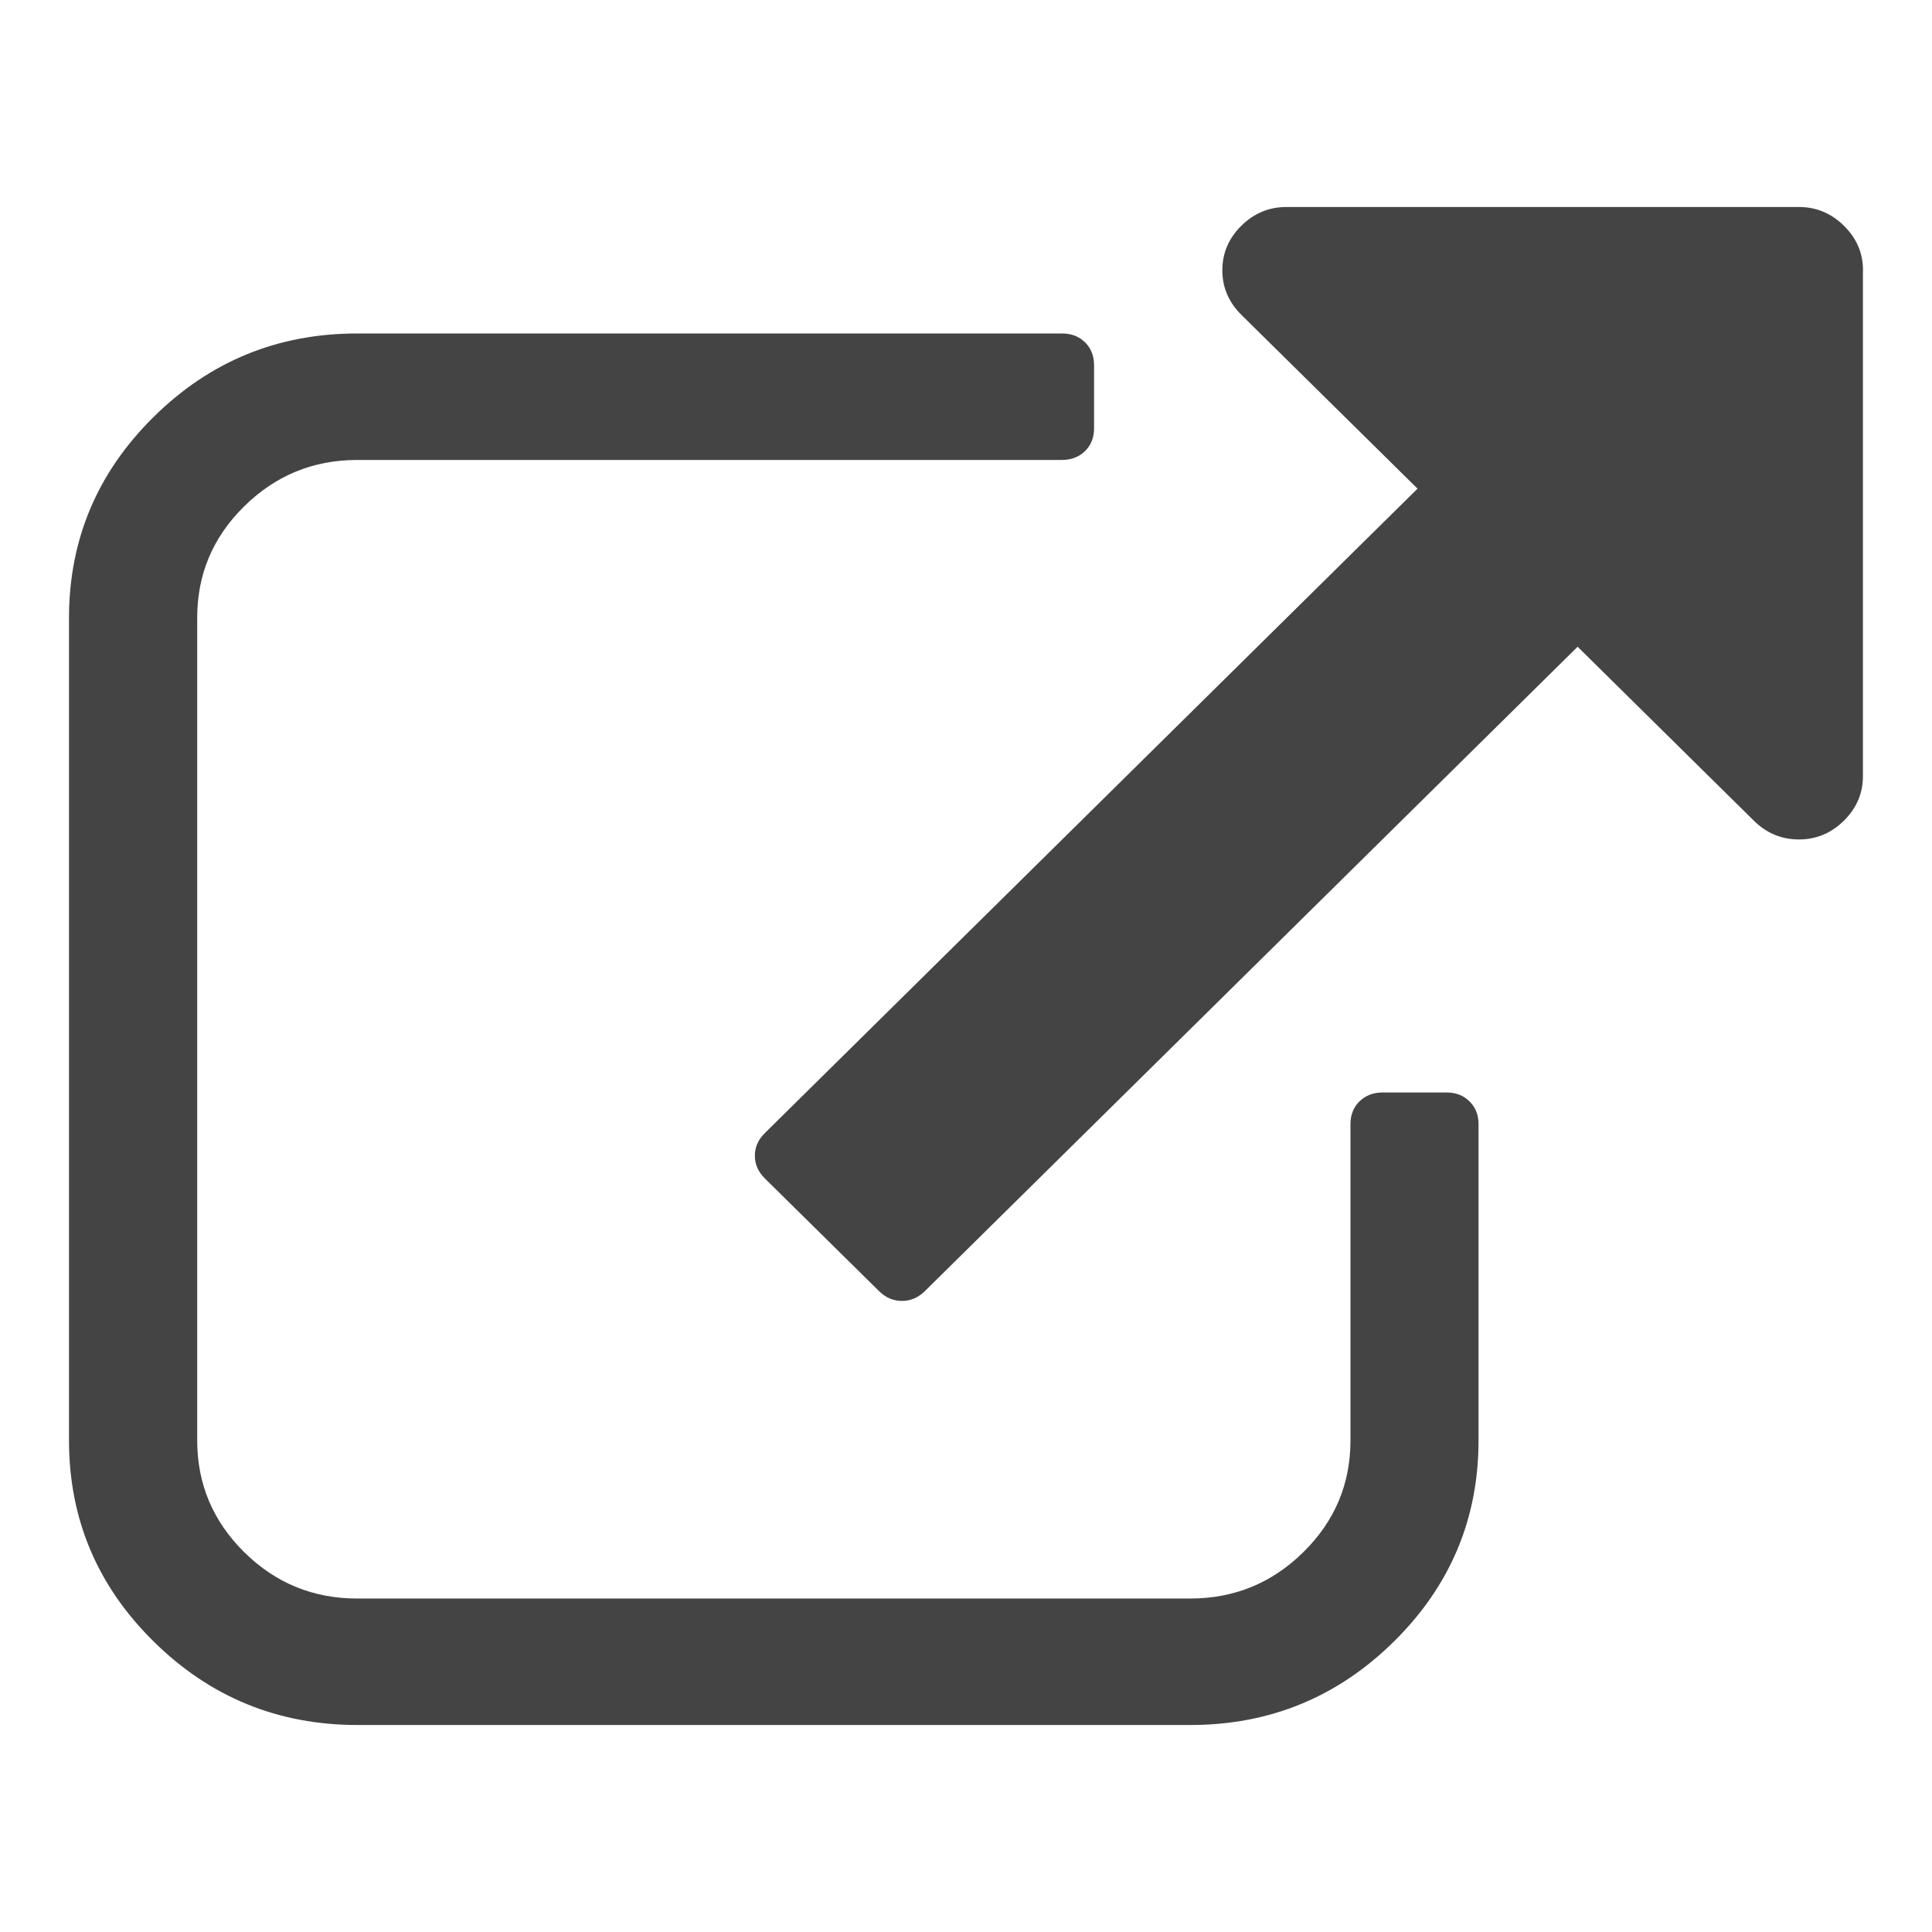
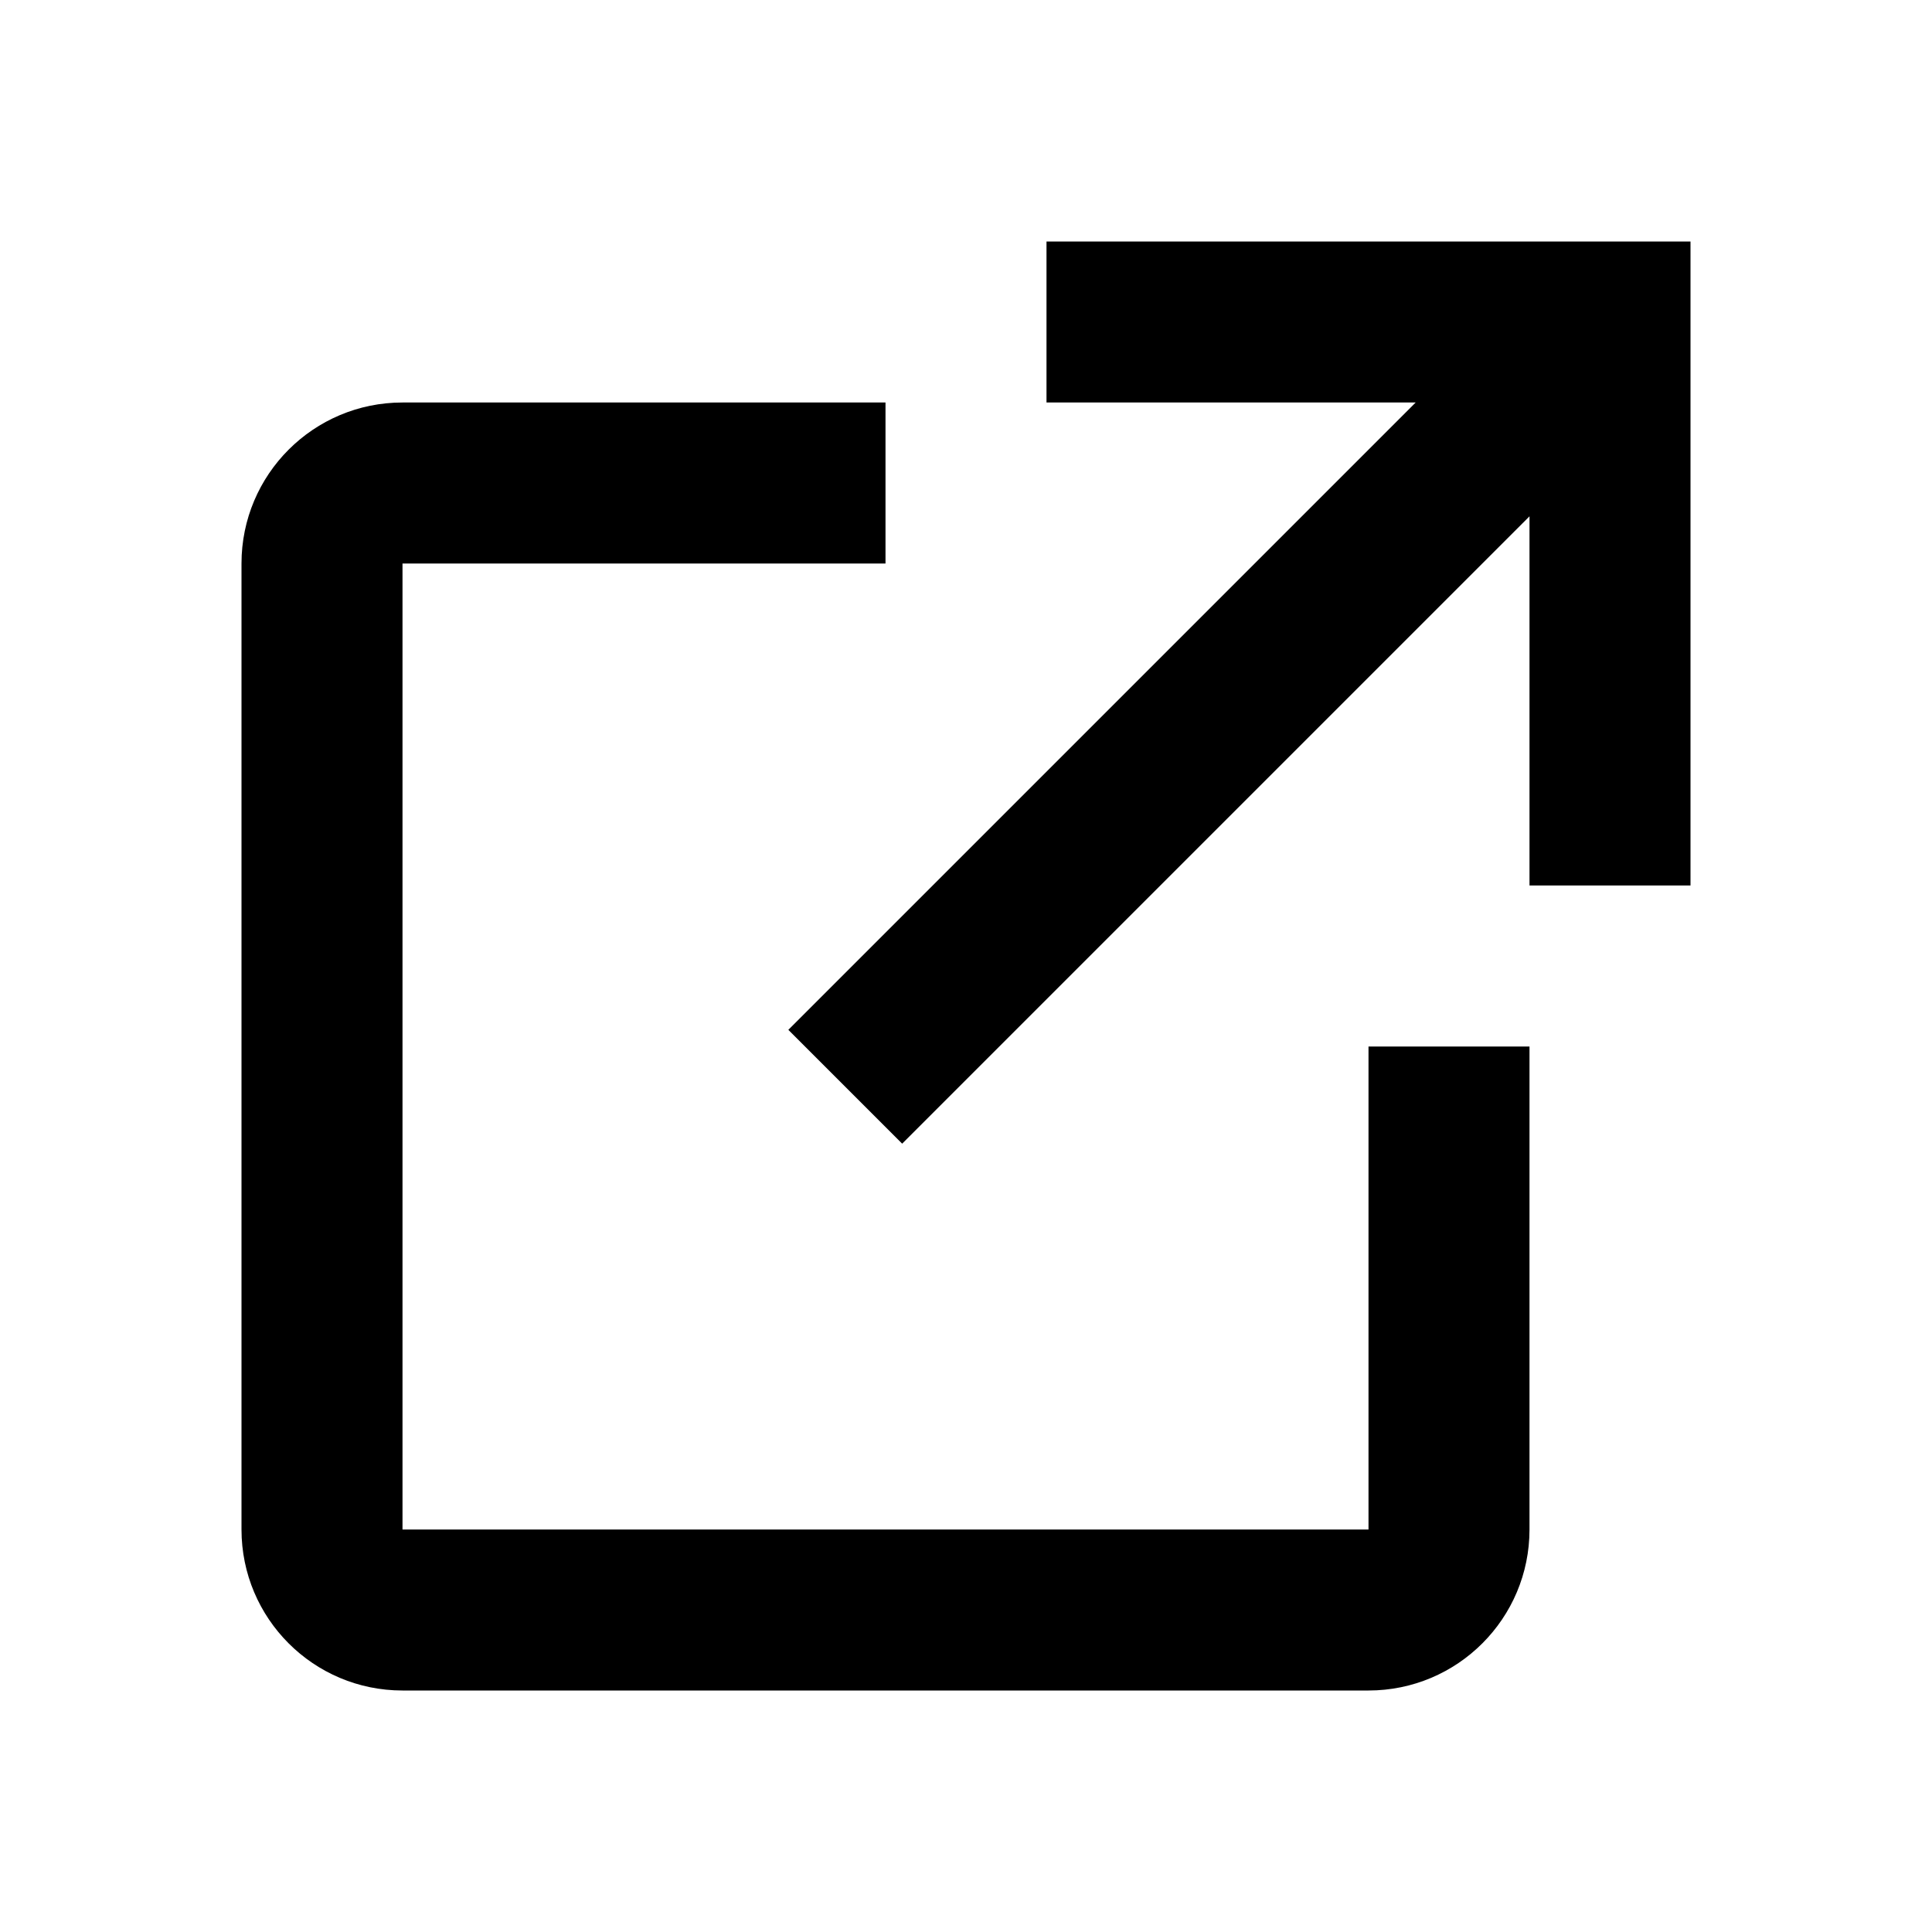
- <svg xmlns="http://www.w3.org/2000/svg" width="28" height="28" viewBox="0 0 28 28">
-   <path d="M21.428 16.291v4.584q0 1.704-1.226 2.915Q18.976 25 17.25 25H5.18q-1.727 0-2.953-1.21Q1 22.58 1 20.875V8.958q0-1.704 1.226-2.915 1.225-1.211 2.952-1.21h10.214q.204 0 .334.129.13.129.13.329v.917q0 .2-.13.329-.131.128-.334.129H5.178q-.957 0-1.64.673-.682.673-.68 1.619v11.917q0 .945.68 1.619.682.674 1.64.673H17.25q.958 0 1.64-.673.683-.673.682-1.62v-4.583q0-.2.13-.329.132-.128.334-.129h.929q.203 0 .333.13.13.128.13.328zm5.571-12.375v7.333q0 .373-.276.645-.275.272-.652.272t-.653-.272l-2.554-2.521-9.459 9.338q-.145.143-.333.143-.189 0-.333-.143l-1.654-1.632q-.145-.143-.145-.33 0-.185.145-.328l9.459-9.339-2.554-2.52q-.275-.273-.275-.645t.275-.645Q18.266 3 18.643 3h7.428q.377 0 .653.272.276.273.276.645z" fill="#444" />
+ <svg xmlns="http://www.w3.org/2000/svg" version="1.1" x="0px" y="0px" viewBox="0 0 24 24" style="enable-background:new 0 0 24 24;" xml:space="preserve" id="svg2">
+   <defs id="defs10" />
+   <g id="external">
+     <path d="M19,13v6c0,1.105-0.895,2-2,2H5c-1.105,0-2-0.895-2-2V7c0-1.105,0.895-2,2-2h6v2H5v12h12v-6H19z M13,3v2h4.586   l-7.793,7.793l1.414,1.414L19,6.414V11h2V3H13z" id="path5" />
+   </g>
+   <g id="Layer_1" />
</svg>
